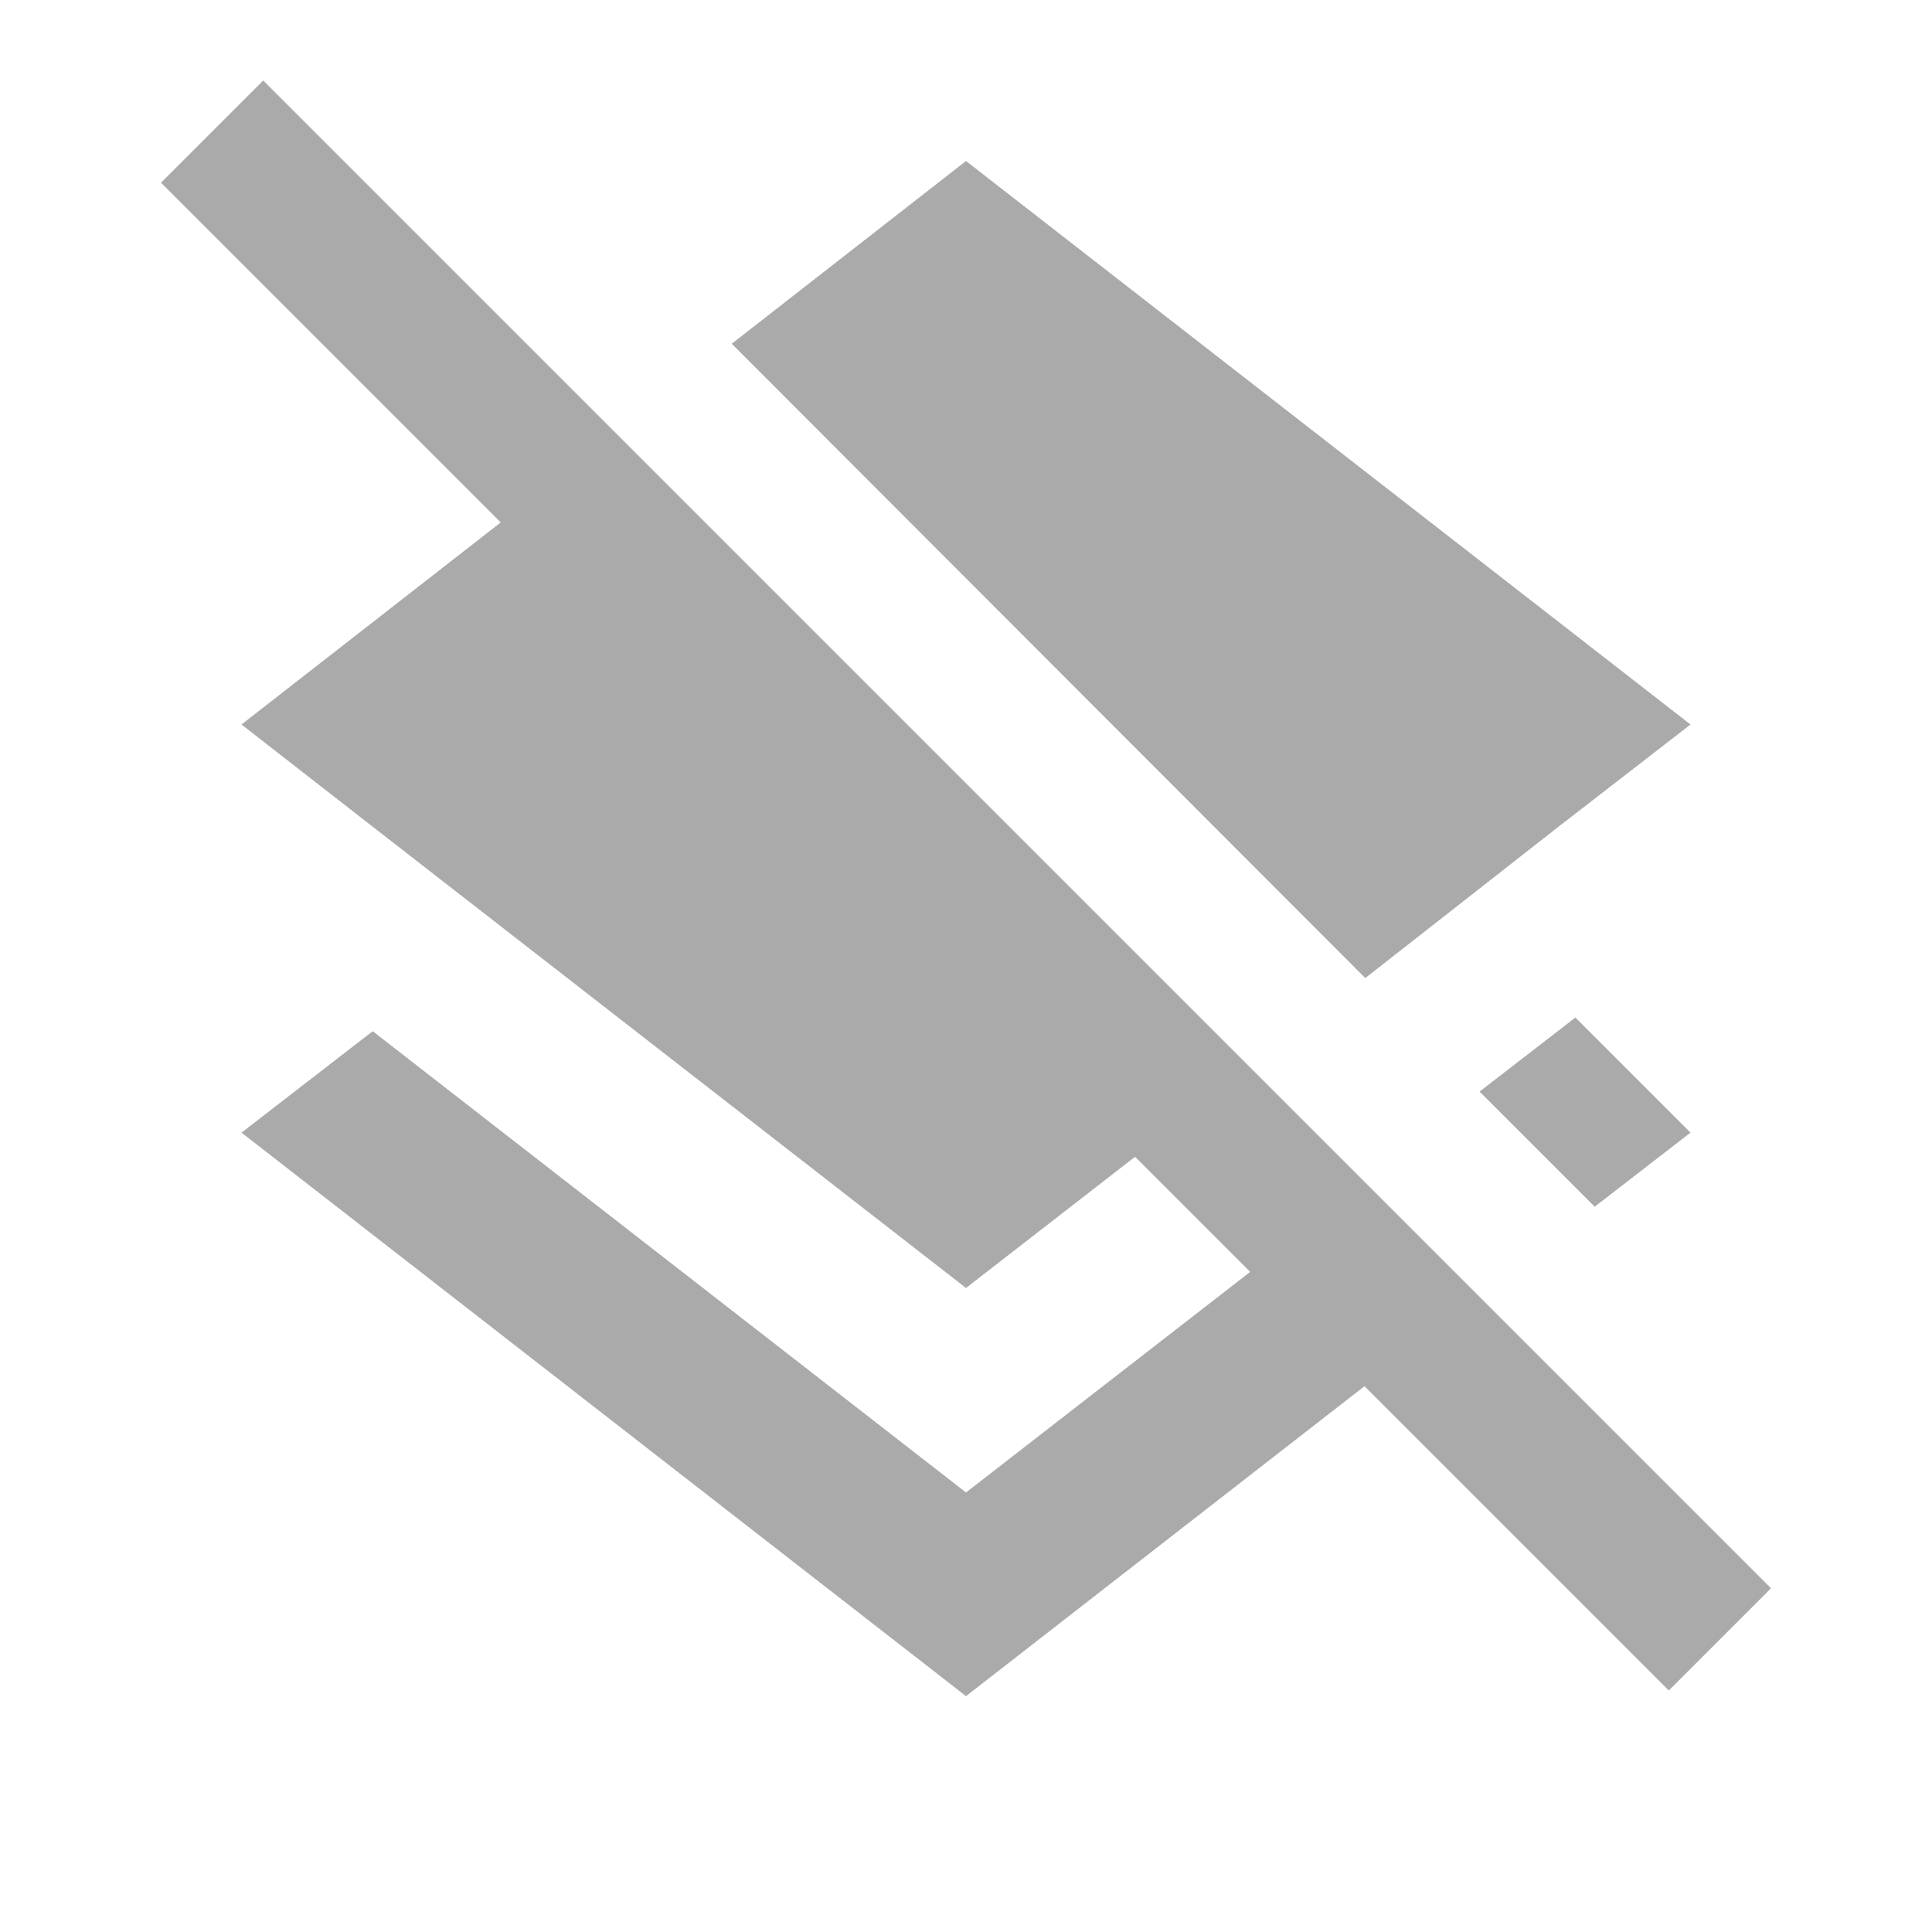
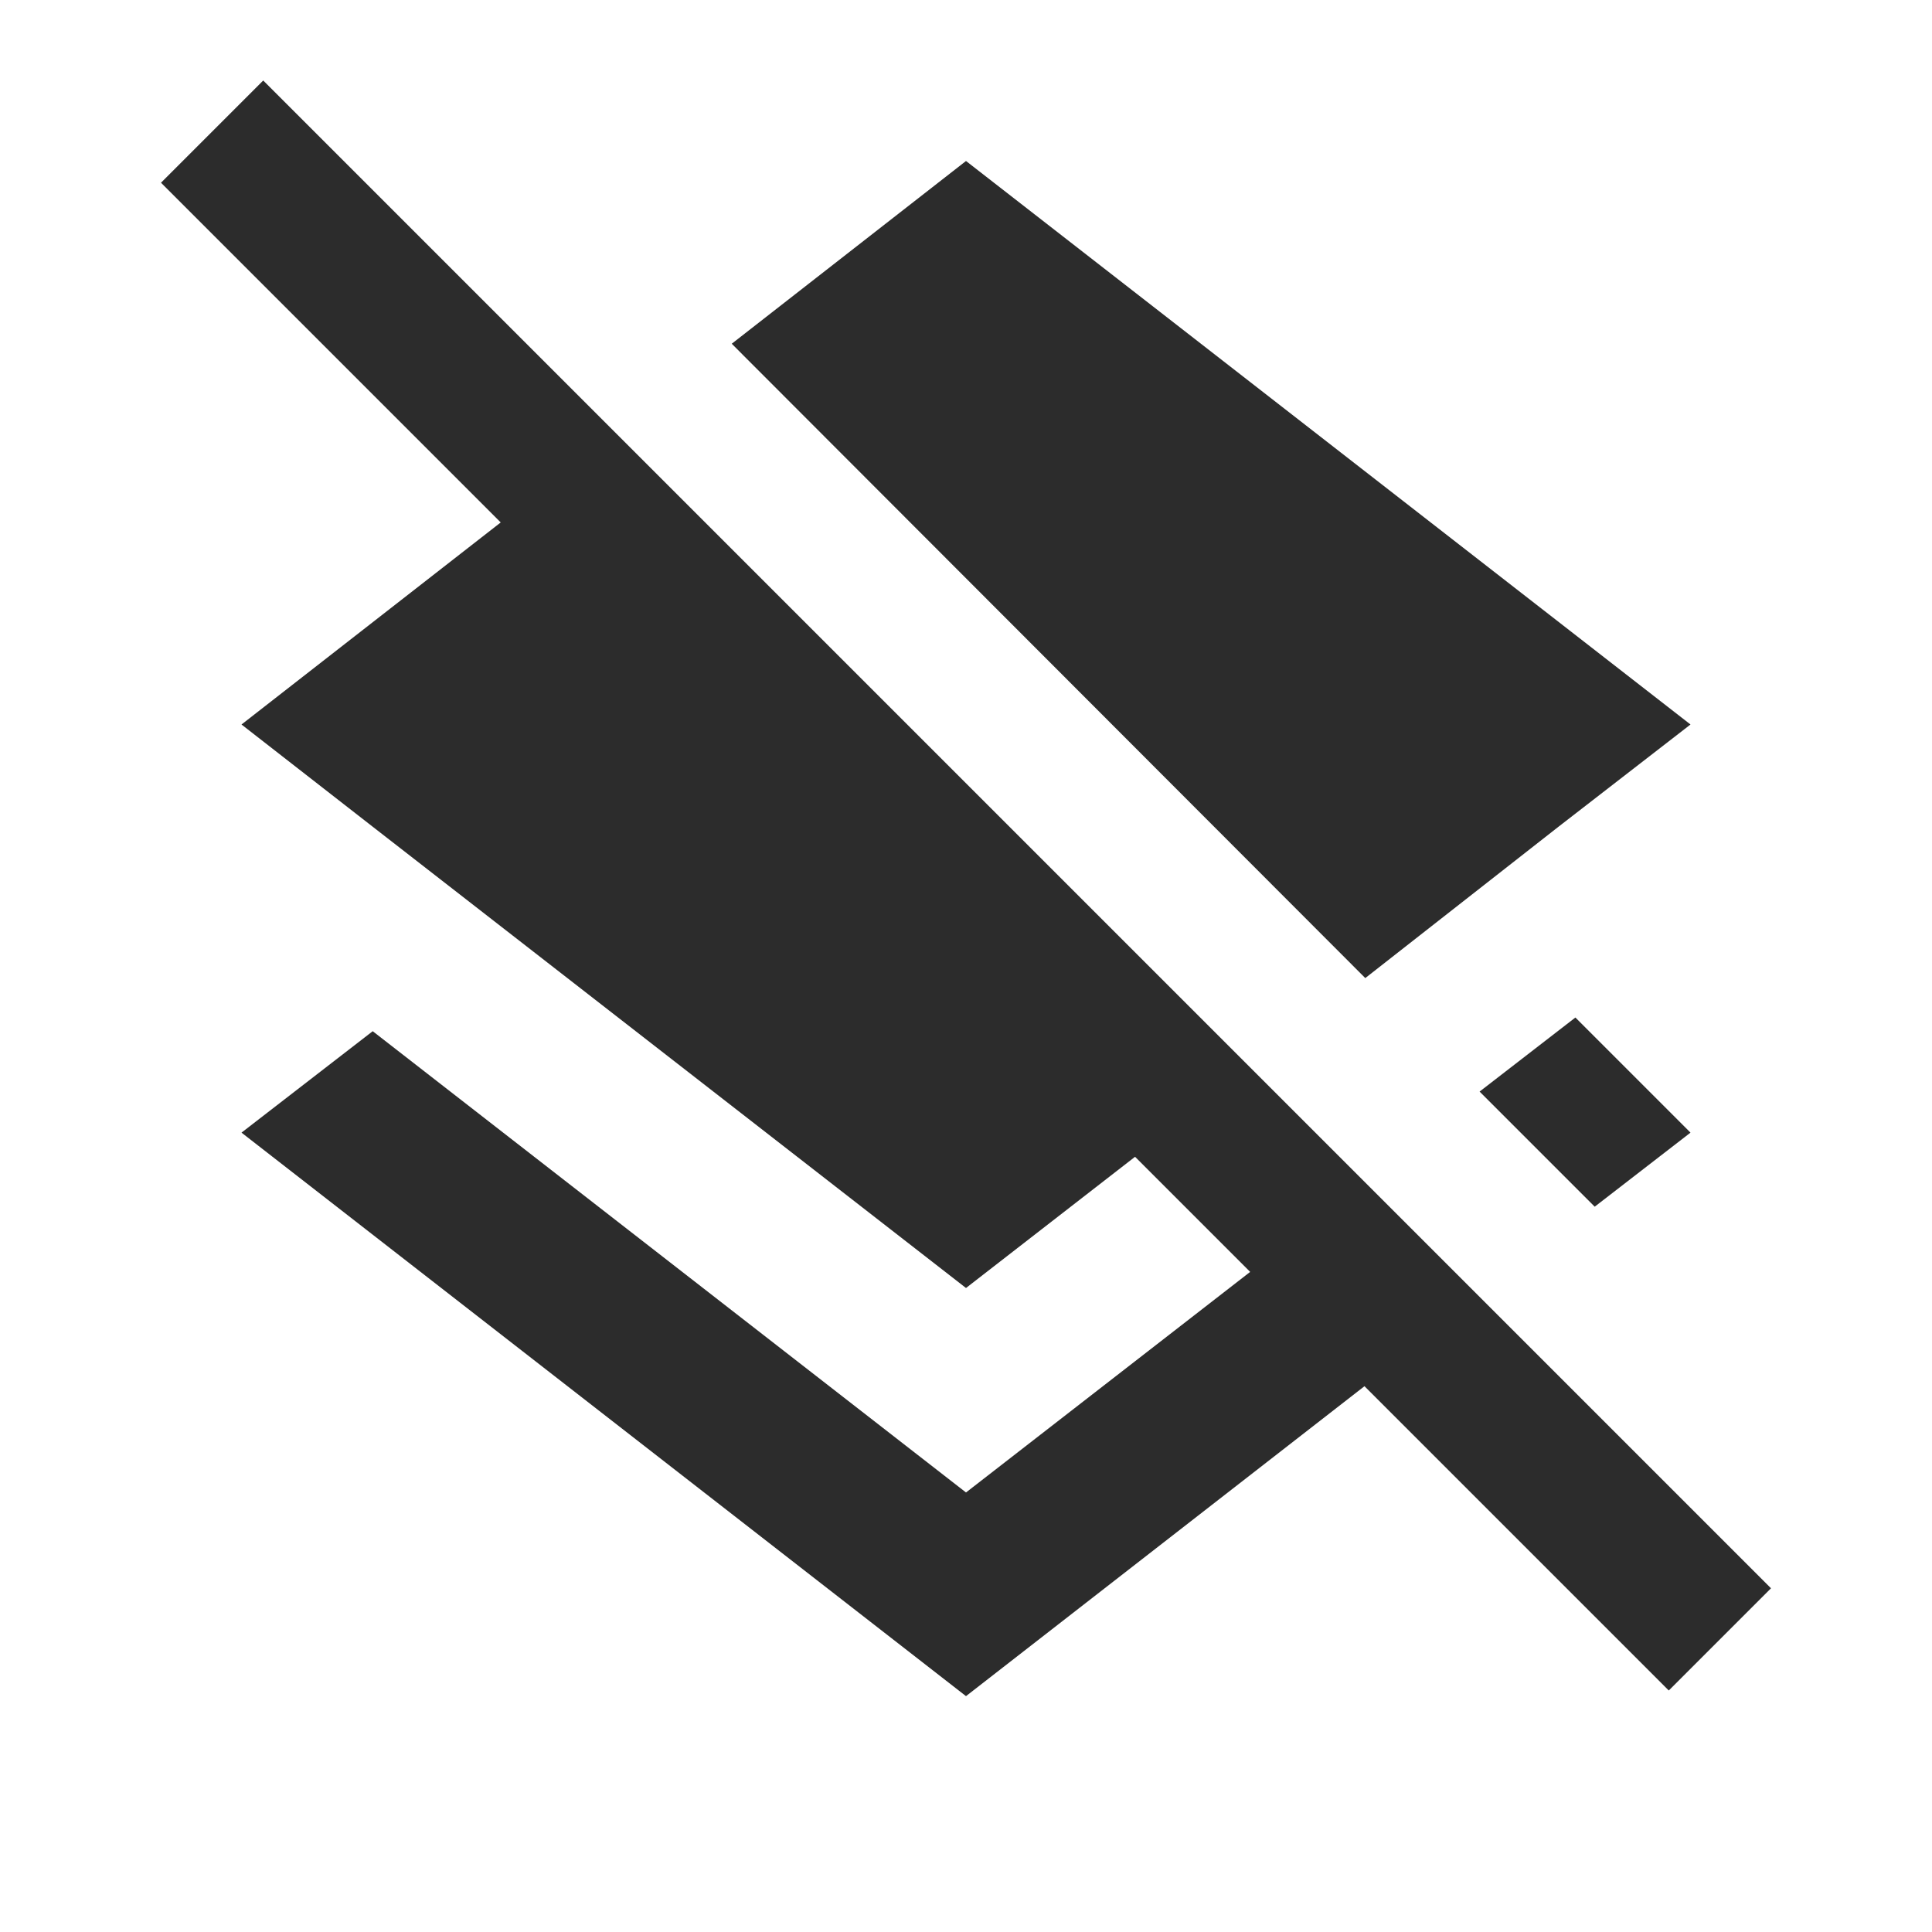
- <svg xmlns="http://www.w3.org/2000/svg" fill="#aaaaaa" height="24" viewBox="0 0 24 24" width="24">
+ <svg xmlns="http://www.w3.org/2000/svg" fill="#2c2c2c" height="24" viewBox="0 0 24 24" width="24">
  <path d="M0 0h24v24H0z" fill="none" />
  <path d="M19.81 14.99l1.19-.92-1.43-1.43-1.19.92 1.43 1.43zm-.45-4.72L21 9l-9-7-2.91 2.27 7.87 7.88 2.4-1.88zM3.27 1L2 2.27l4.22 4.22L3 9l1.63 1.27L12 16l2.1-1.63 1.43 1.43L12 18.54l-7.37-5.73L3 14.07l9 7 4.95-3.85L20.73 21 22 19.73 3.27 1z" />
</svg>
